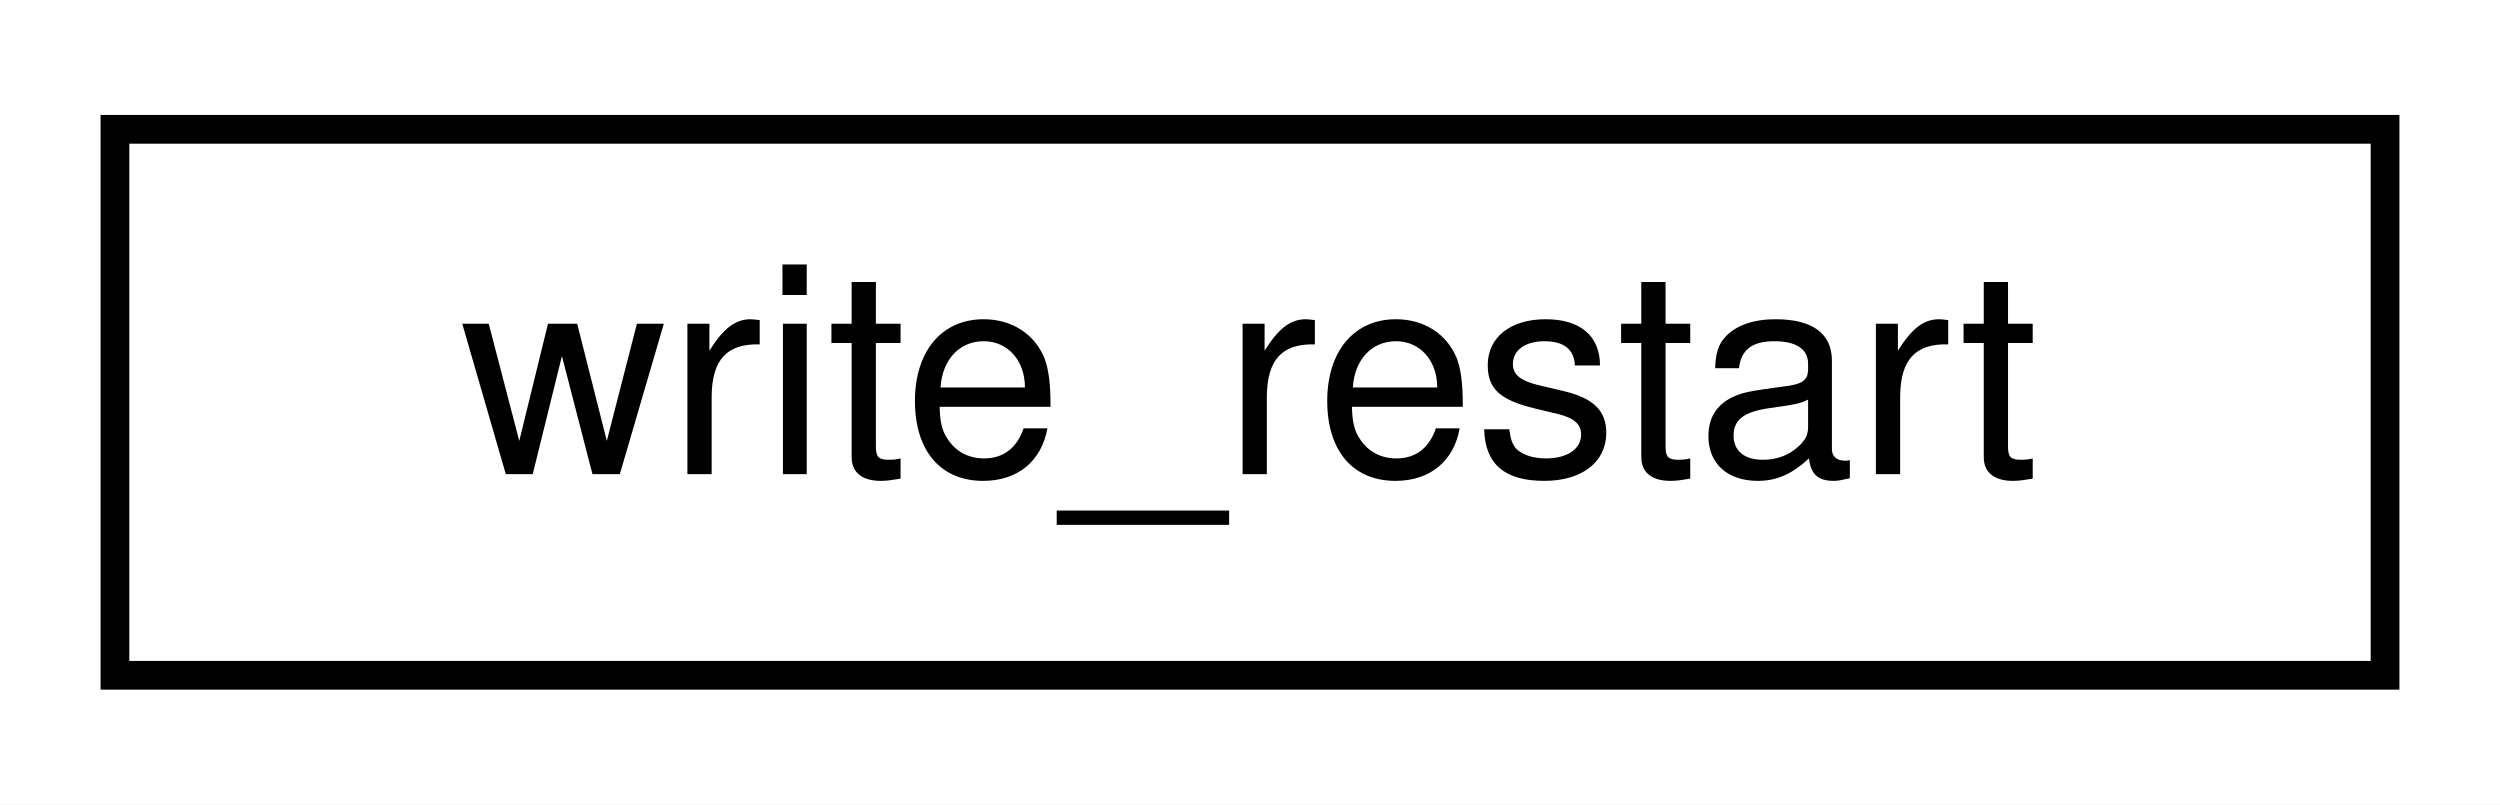
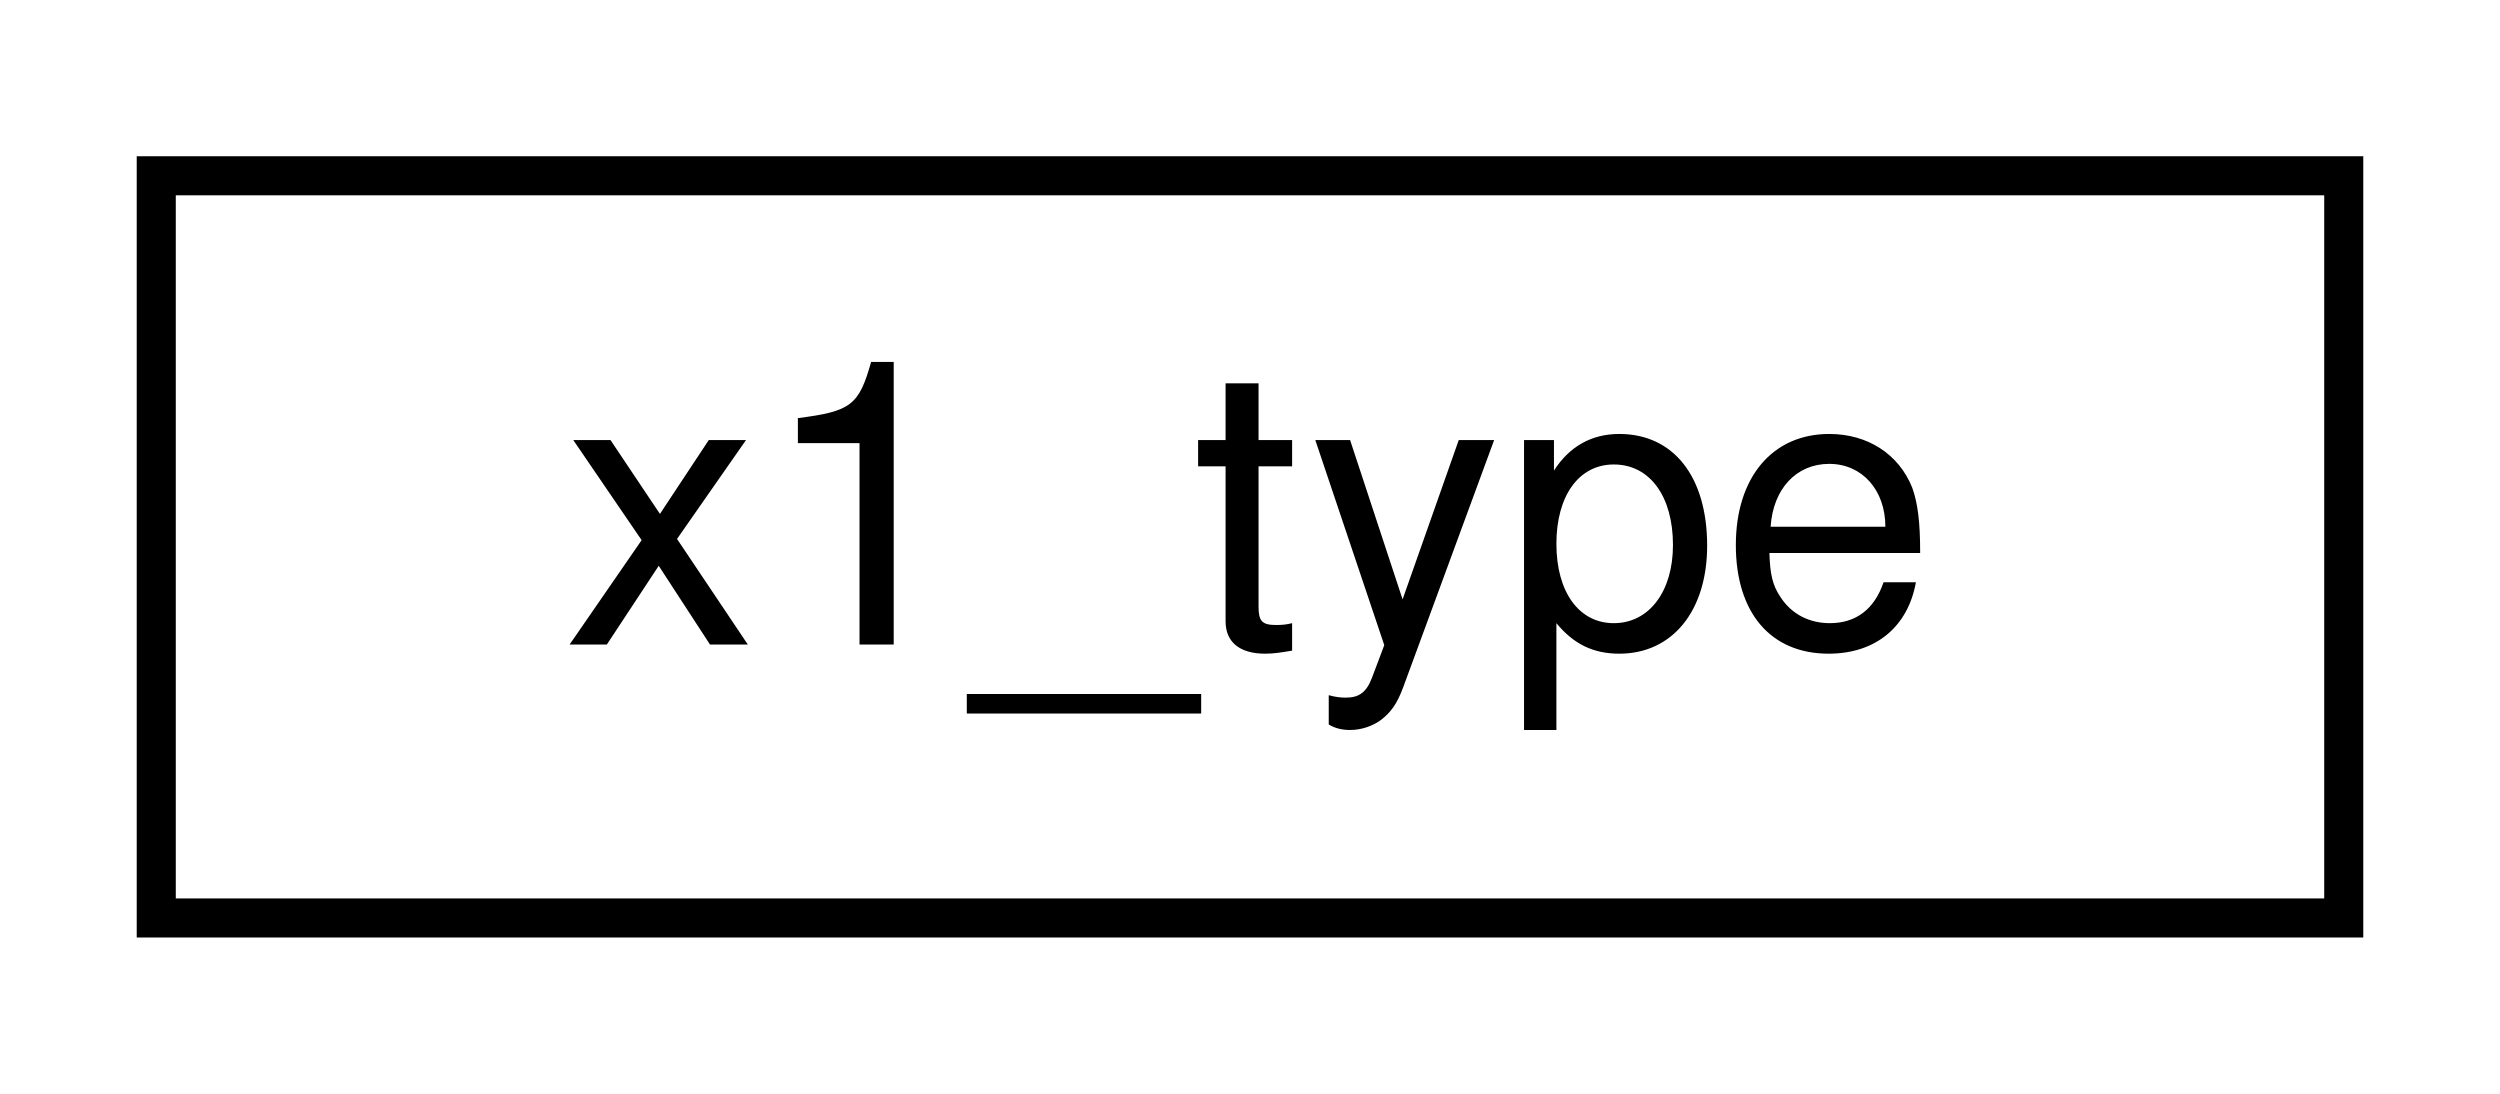
- <svg xmlns="http://www.w3.org/2000/svg" xmlns:xlink="http://www.w3.org/1999/xlink" width="87pt" height="28pt" viewBox="0.00 0.00 87.00 28.00">
+ <svg xmlns="http://www.w3.org/2000/svg" xmlns:xlink="http://www.w3.org/1999/xlink" width="64pt" height="28pt" viewBox="0.00 0.00 64.00 28.00">
  <g id="graph0" class="graph" transform="scale(1 1) rotate(0) translate(4 24)">
-     <polygon fill="white" stroke="transparent" points="-4,4 -4,-24 83,-24 83,4 -4,4" />
+     <polygon fill="white" stroke="transparent" points="-4,4 -4,-24 60,-24 60,4 -4,4" />
    <g id="node1" class="node">
      <g id="a_node1">
-         <a xlink:href="interfacefms2__io__mod_1_1write__restart.html" target="_top" xlink:title="Writes all restart fields registered within a given restart file  Example usage:">
-           <polygon fill="white" stroke="black" points="0,-0.5 0,-19.5 79,-19.5 79,-0.5 0,-0.5" />
-           <text text-anchor="middle" x="39.5" y="-7.5" font-family="Helvetica,sans-Serif" font-size="10.00">write_restart</text>
+         <a xlink:href="structxgrid__mod_1_1x1__type.html" target="_top" xlink:title="Private type for exchange grid data.">
+           <polygon fill="white" stroke="black" points="0,-0.5 0,-19.5 56,-19.5 56,-0.5 0,-0.5" />
+           <text text-anchor="middle" x="28" y="-7.5" font-family="Helvetica,sans-Serif" font-size="10.00">x1_type</text>
        </a>
      </g>
    </g>
  </g>
</svg>
